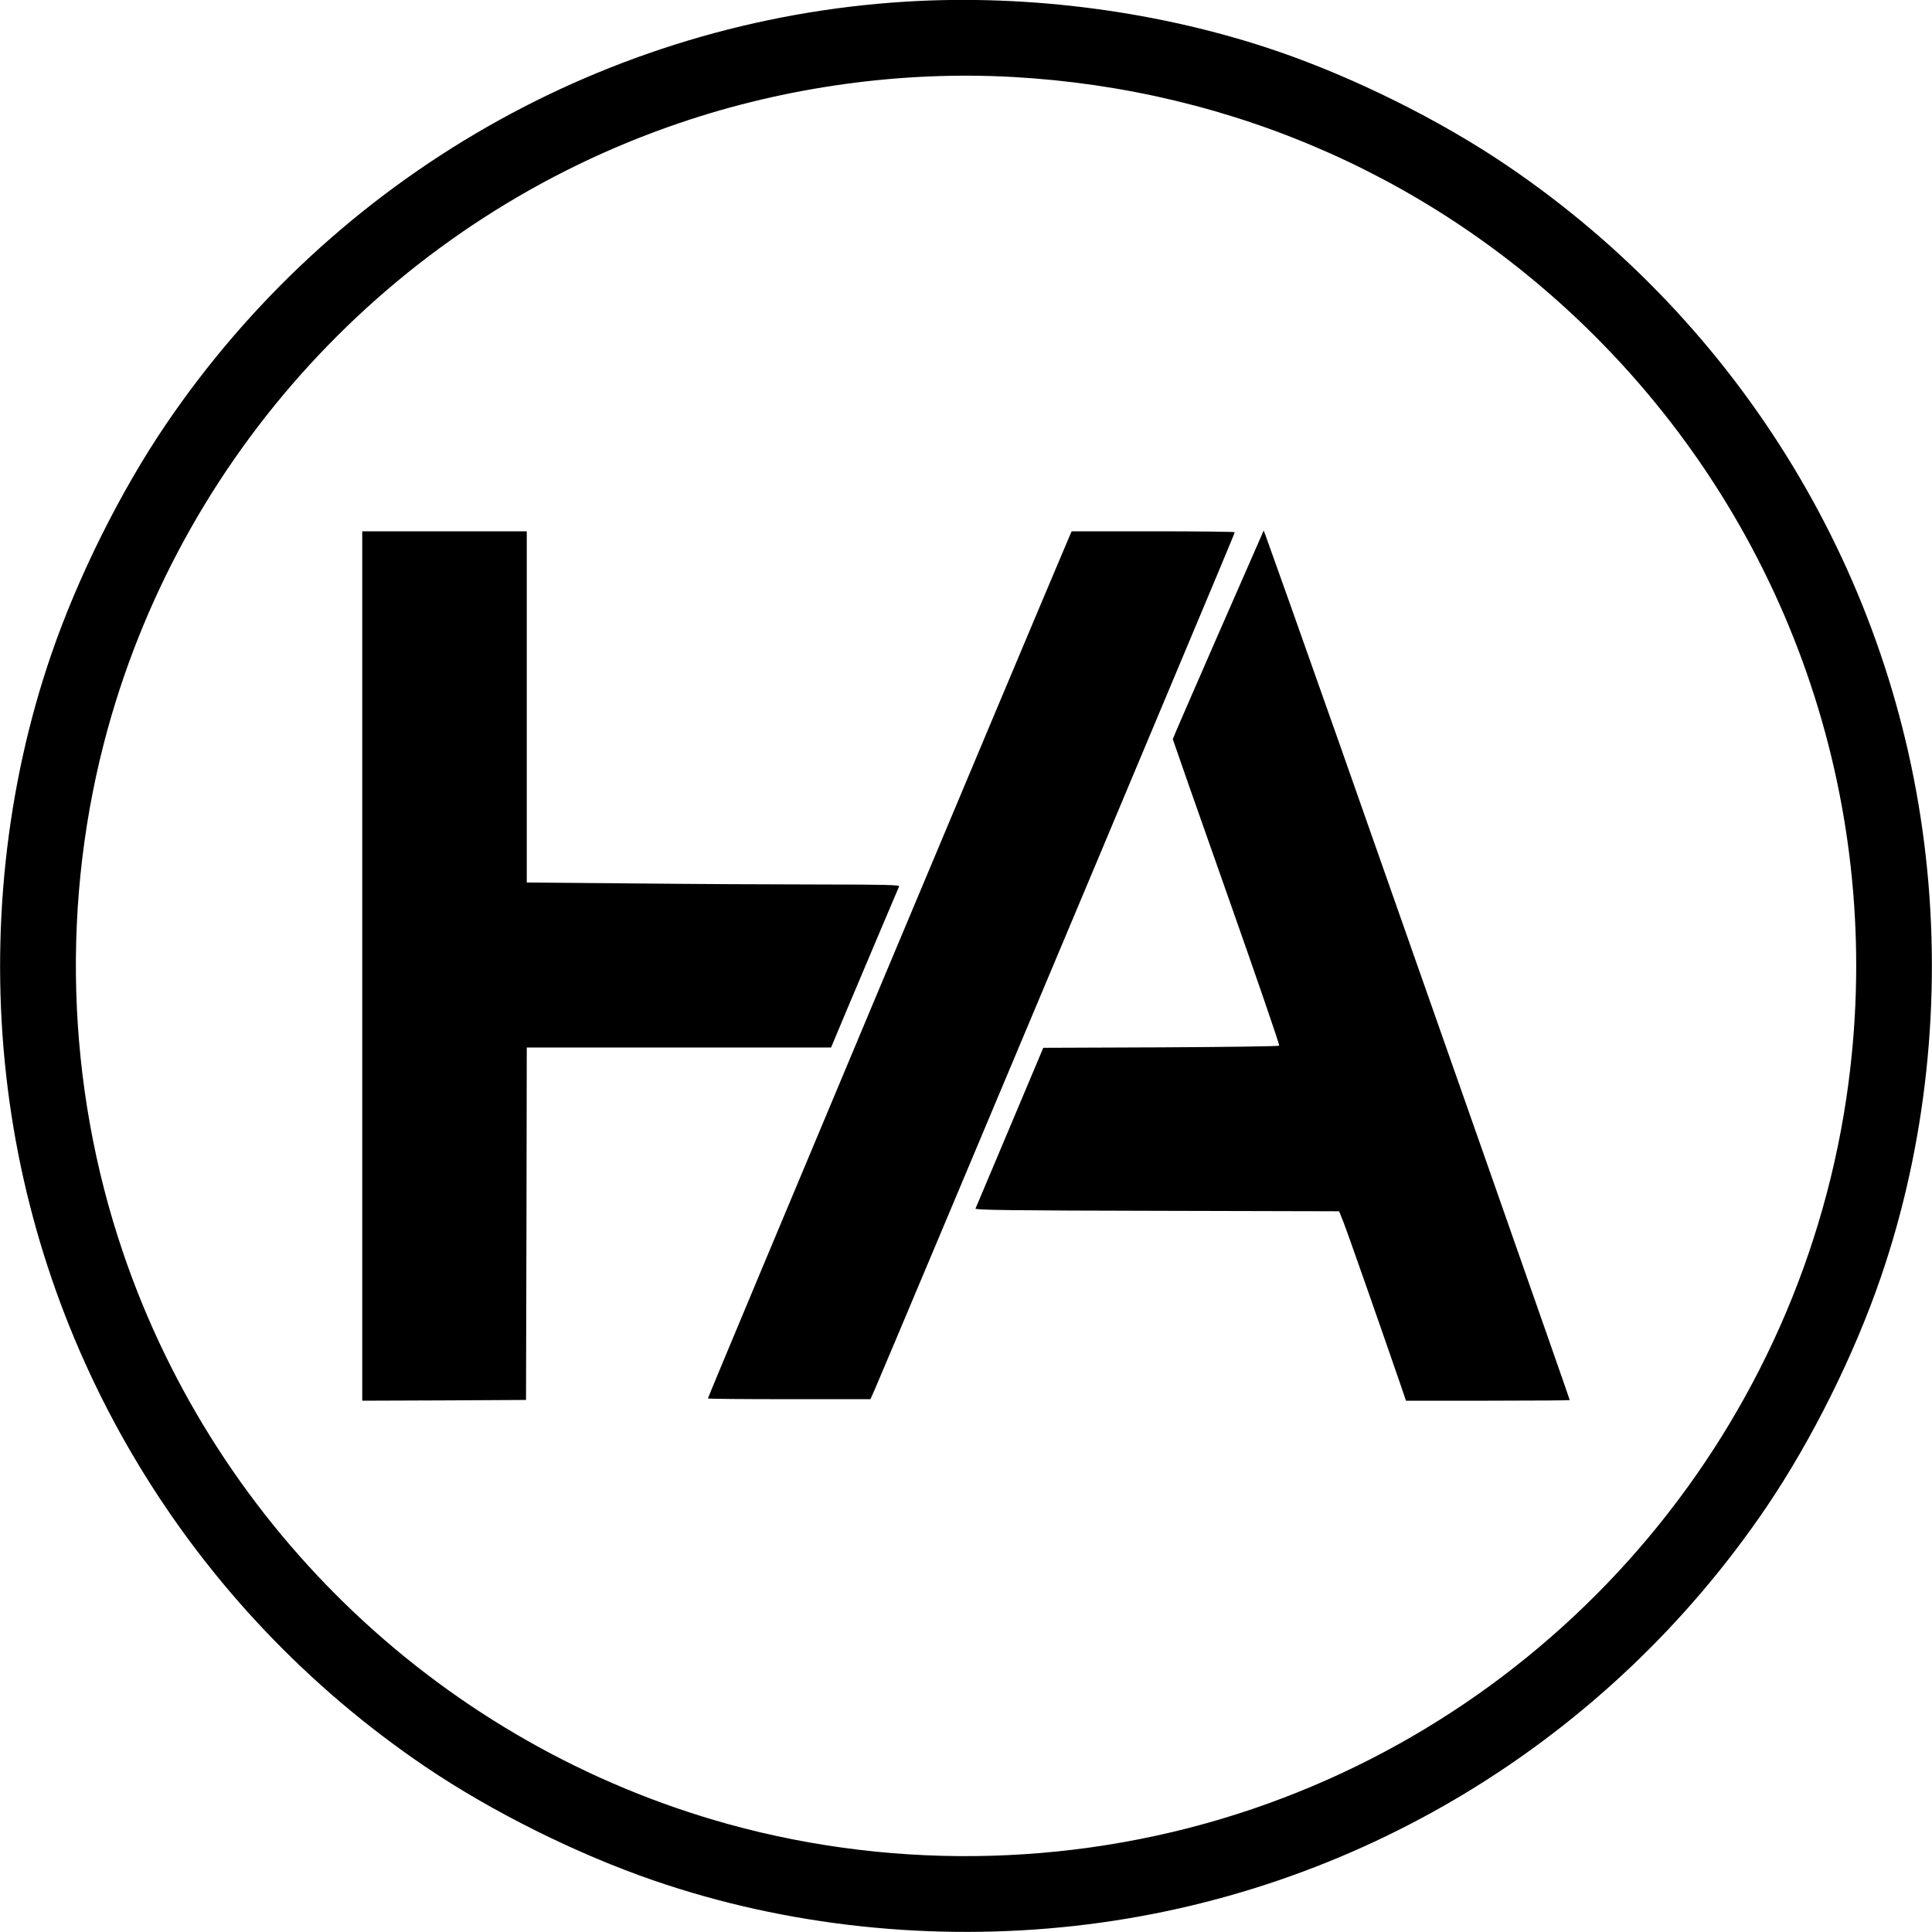
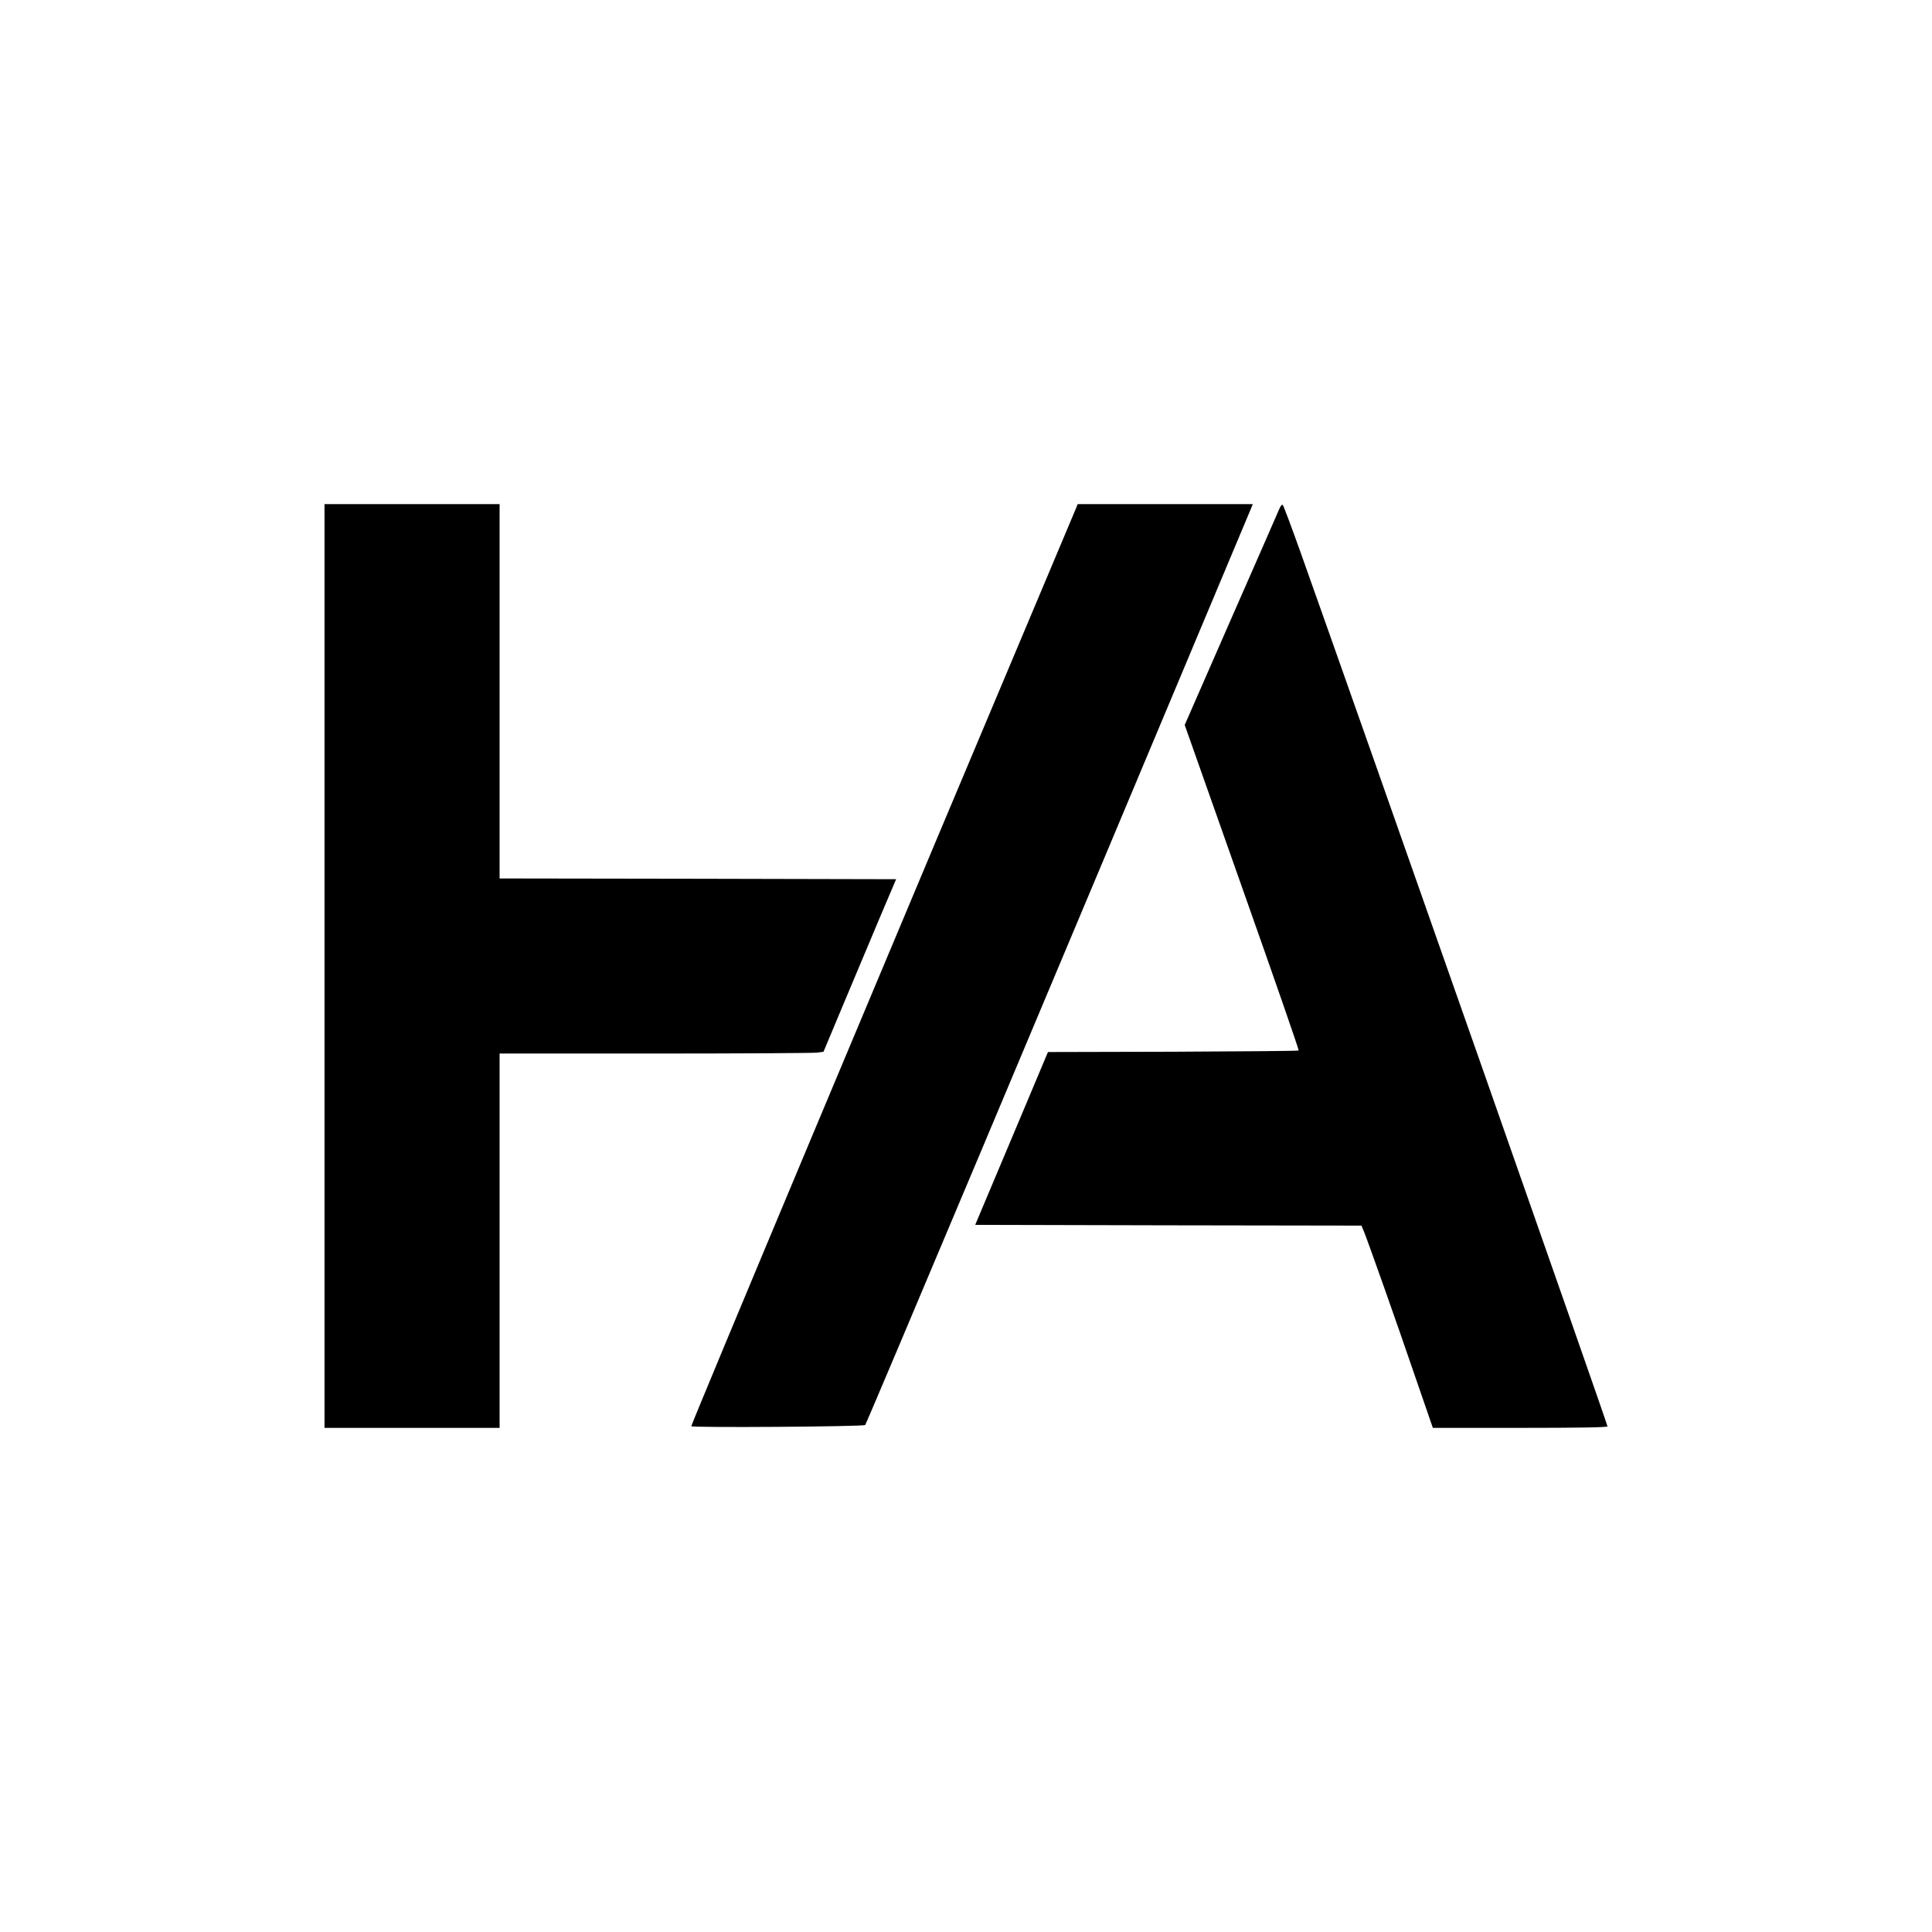
<svg xmlns="http://www.w3.org/2000/svg" version="1.0" width="1280pt" height="1280pt" viewBox="0 0 1280 1280" preserveAspectRatio="xMidYMid meet">
  <g transform="translate(0,1280) scale(0.1,-0.1)" fill="#000000" stroke="none">
-     <path d="M6000 12789 c-1976 -122 -3786 -1157 -4903 -2804 -299 -441 -581 -1007 -757 -1520 -301 -875 -405 -1845 -299 -2790 207 -1852 1220 -3524 2774 -4578 441 -299 1007 -581 1520 -757 875 -301 1845 -405 2790 -299 1852 207 3524 1220 4578 2774 299 441 581 1007 757 1520 301 875 405 1845 299 2790 -207 1852 -1220 3524 -2774 4578 -441 299 -1007 581 -1520 757 -763 262 -1642 380 -2465 329z m710 -499 c1473 -82 2824 -684 3860 -1720 1275 -1276 1895 -3052 1689 -4845 -258 -2260 -1806 -4178 -3961 -4910 -1115 -379 -2339 -414 -3474 -100 -1875 520 -3383 1944 -4009 3787 -379 1115 -414 2339 -100 3474 520 1875 1944 3383 3787 4009 705 240 1472 346 2208 305z" />
-     <path d="M2400 6400 l0 -2880 543 2 542 3 3 1168 2 1167 1008 0 1008 0 104 248 c92 218 332 786 347 820 4 9 -103 12 -518 12 -288 0 -845 3 -1236 7 l-713 6 0 1164 0 1163 -545 0 -545 0 0 -2880z" />
-     <path d="M7086 9248 c-270 -634 -2396 -5702 -2396 -5713 0 -3 242 -5 539 -5 l538 0 28 63 c48 110 723 1716 1463 3477 921 2194 922 2197 922 2204 0 3 -243 6 -540 6 l-540 0 -14 -32z" />
-     <path d="M8357 9250 c-8 -19 -144 -329 -301 -687 -157 -359 -286 -656 -286 -660 0 -3 160 -460 356 -1015 196 -555 353 -1012 349 -1016 -4 -4 -357 -9 -785 -11 l-778 -3 -222 -527 c-122 -289 -224 -532 -227 -538 -4 -10 243 -13 1202 -15 l1207 -3 28 -70 c24 -60 230 -647 373 -1062 l42 -123 543 0 c298 0 542 2 542 4 0 7 -973 2779 -1523 4341 -264 748 -475 1342 -495 1395 l-10 25 -15 -35z" />
+     <path d="M2150 6400 l0 -3060 580 0 580 0 0 1240 0 1240 1029 0 c565 0 1048 3 1072 6 l45 6 139 332 c76 182 184 439 240 571 l102 240 -1314 3 -1313 2 0 1240 0 1240 -580 0 -580 0 0 -3060z" />
+     <path d="M7127 9428 c-1228 -2912 -2547 -6061 -2547 -6077 0 -11 1140 -3 1152 8 9 8 1189 2812 2555 6069 l13 32 -580 0 -580 0 -13 -32z" />
+     <path d="M8476 9429 c-8 -19 -152 -349 -321 -733 l-306 -699 380 -1076 c209 -591 378 -1077 375 -1081 -3 -3 -378 -6 -833 -8 l-828 -2 -241 -573 -241 -572 1279 -3 1280 -2 16 -38 c24 -58 210 -582 339 -960 l118 -342 578 0 c382 0 579 3 579 10 0 16 -1580 4516 -2035 5795 -59 165 -111 304 -116 309 -5 6 -14 -4 -23 -25z" />
  </g>
</svg>
